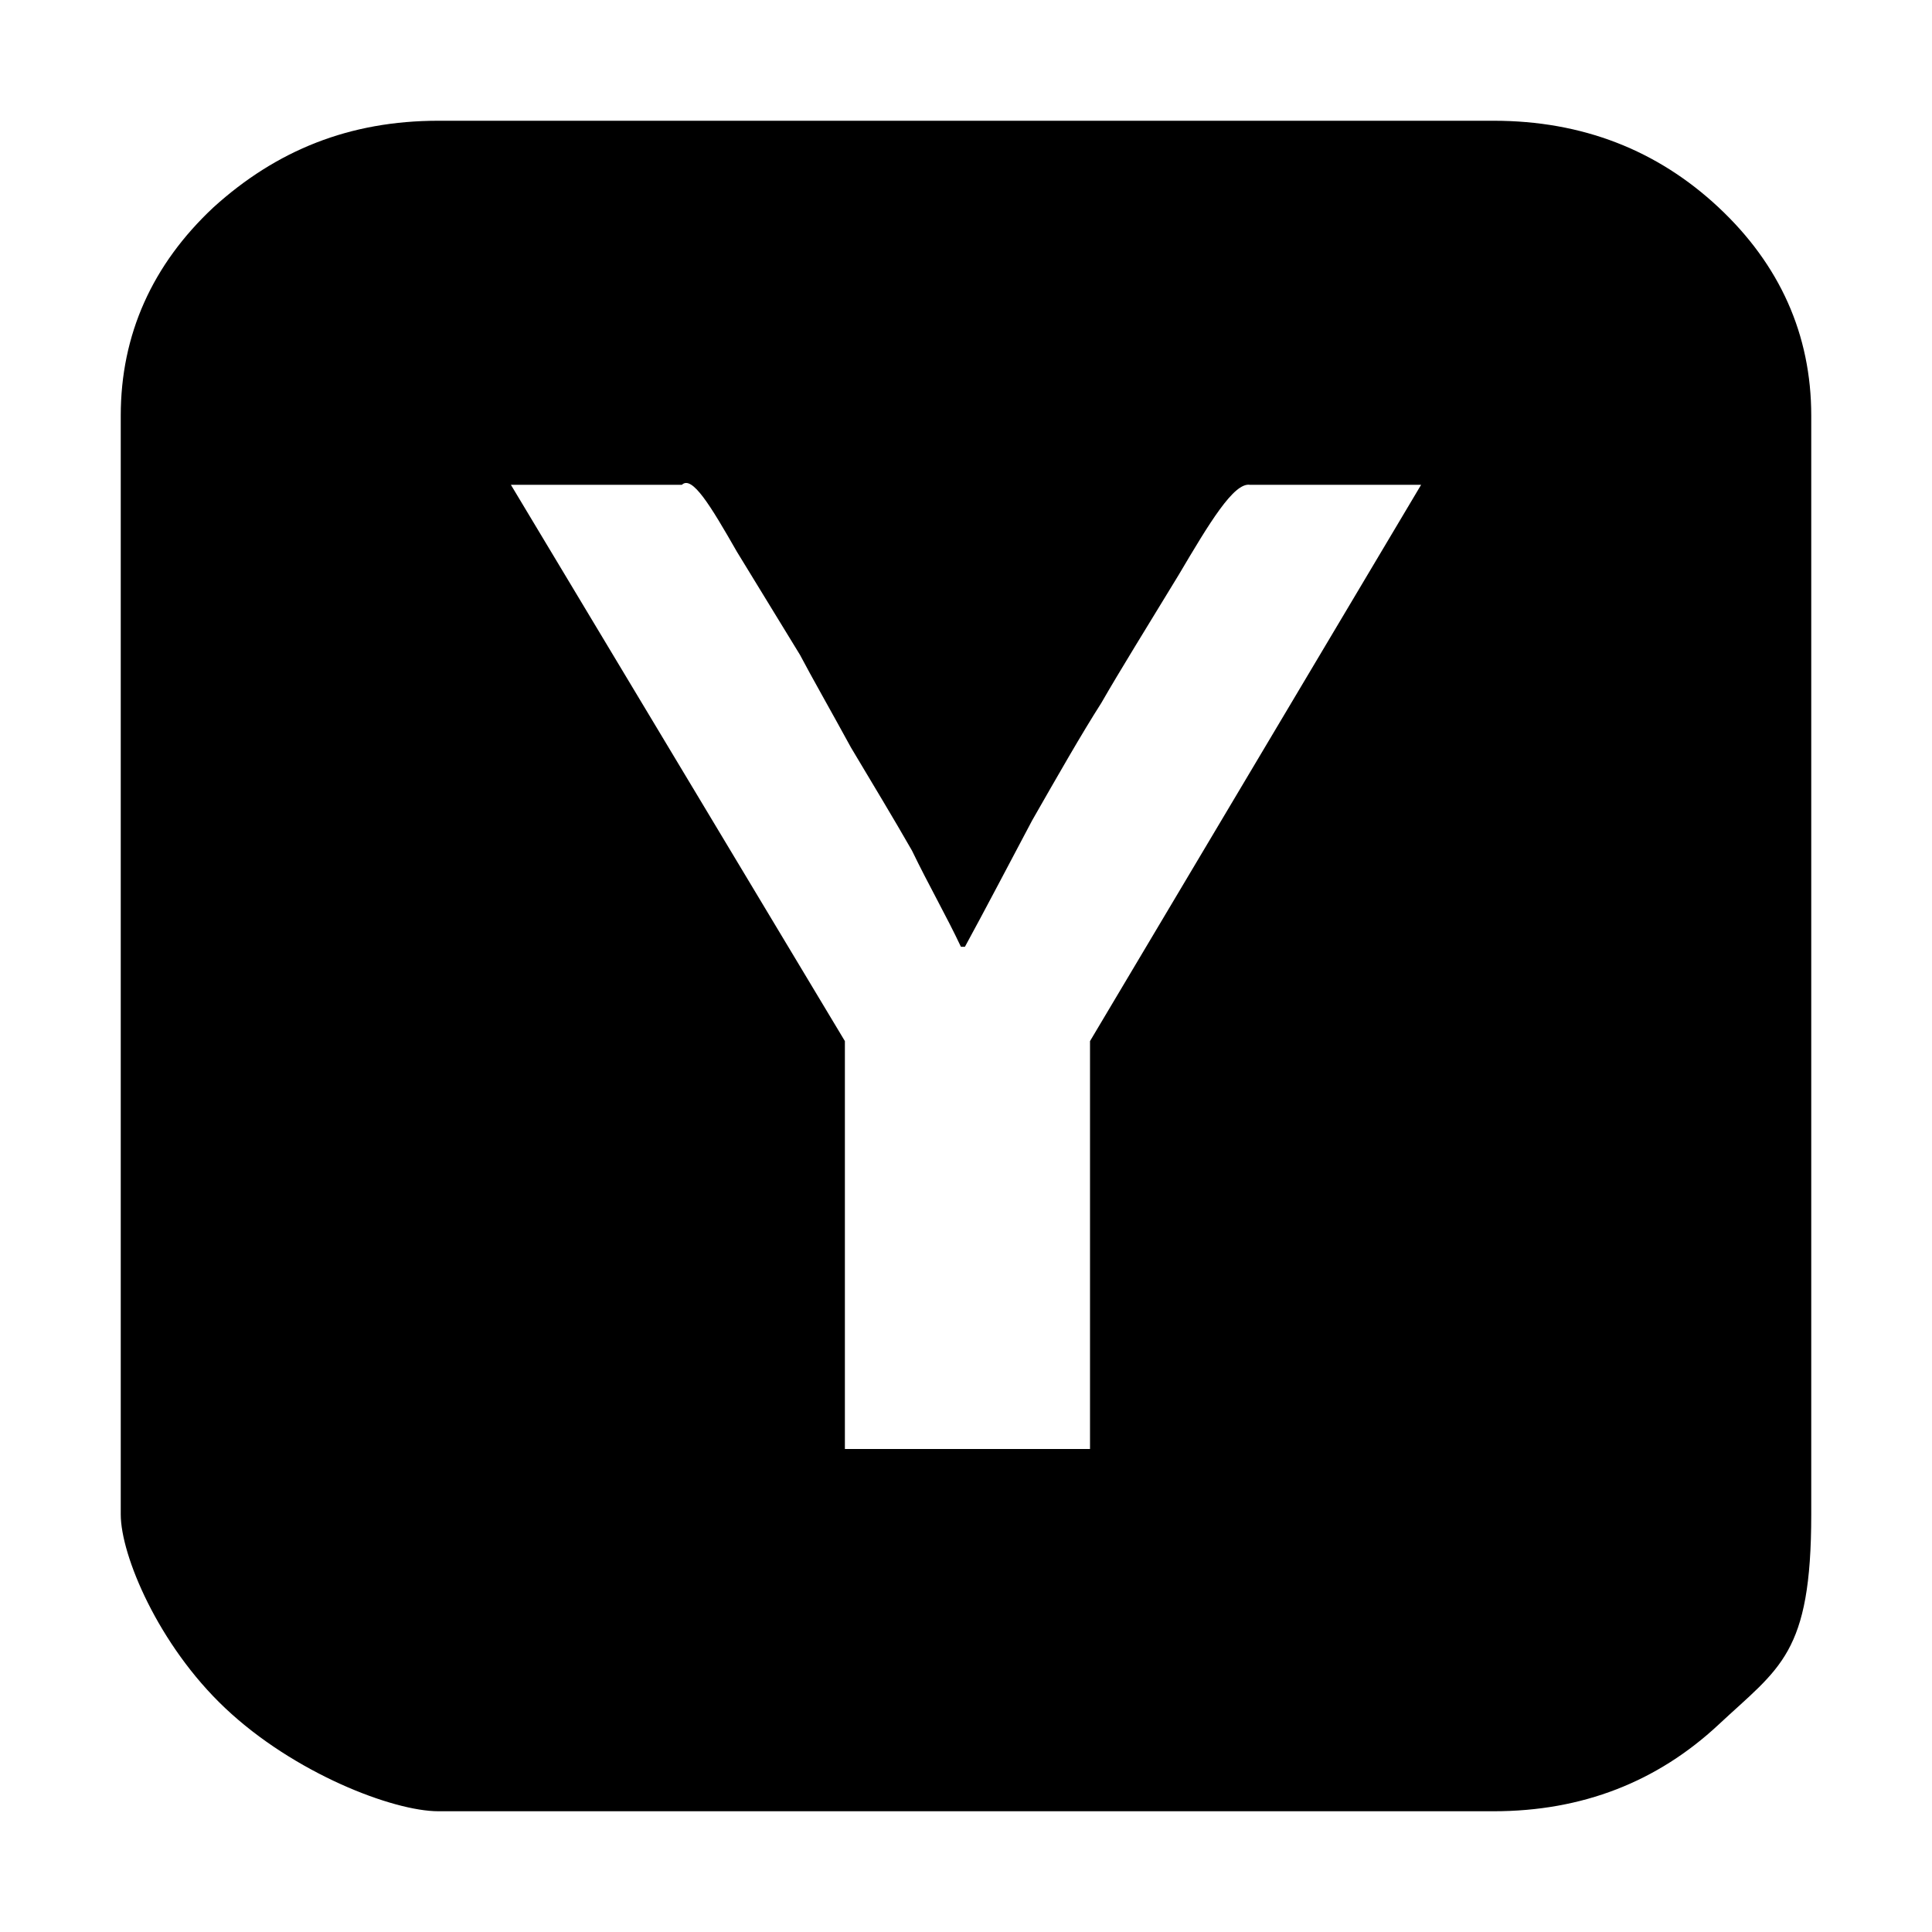
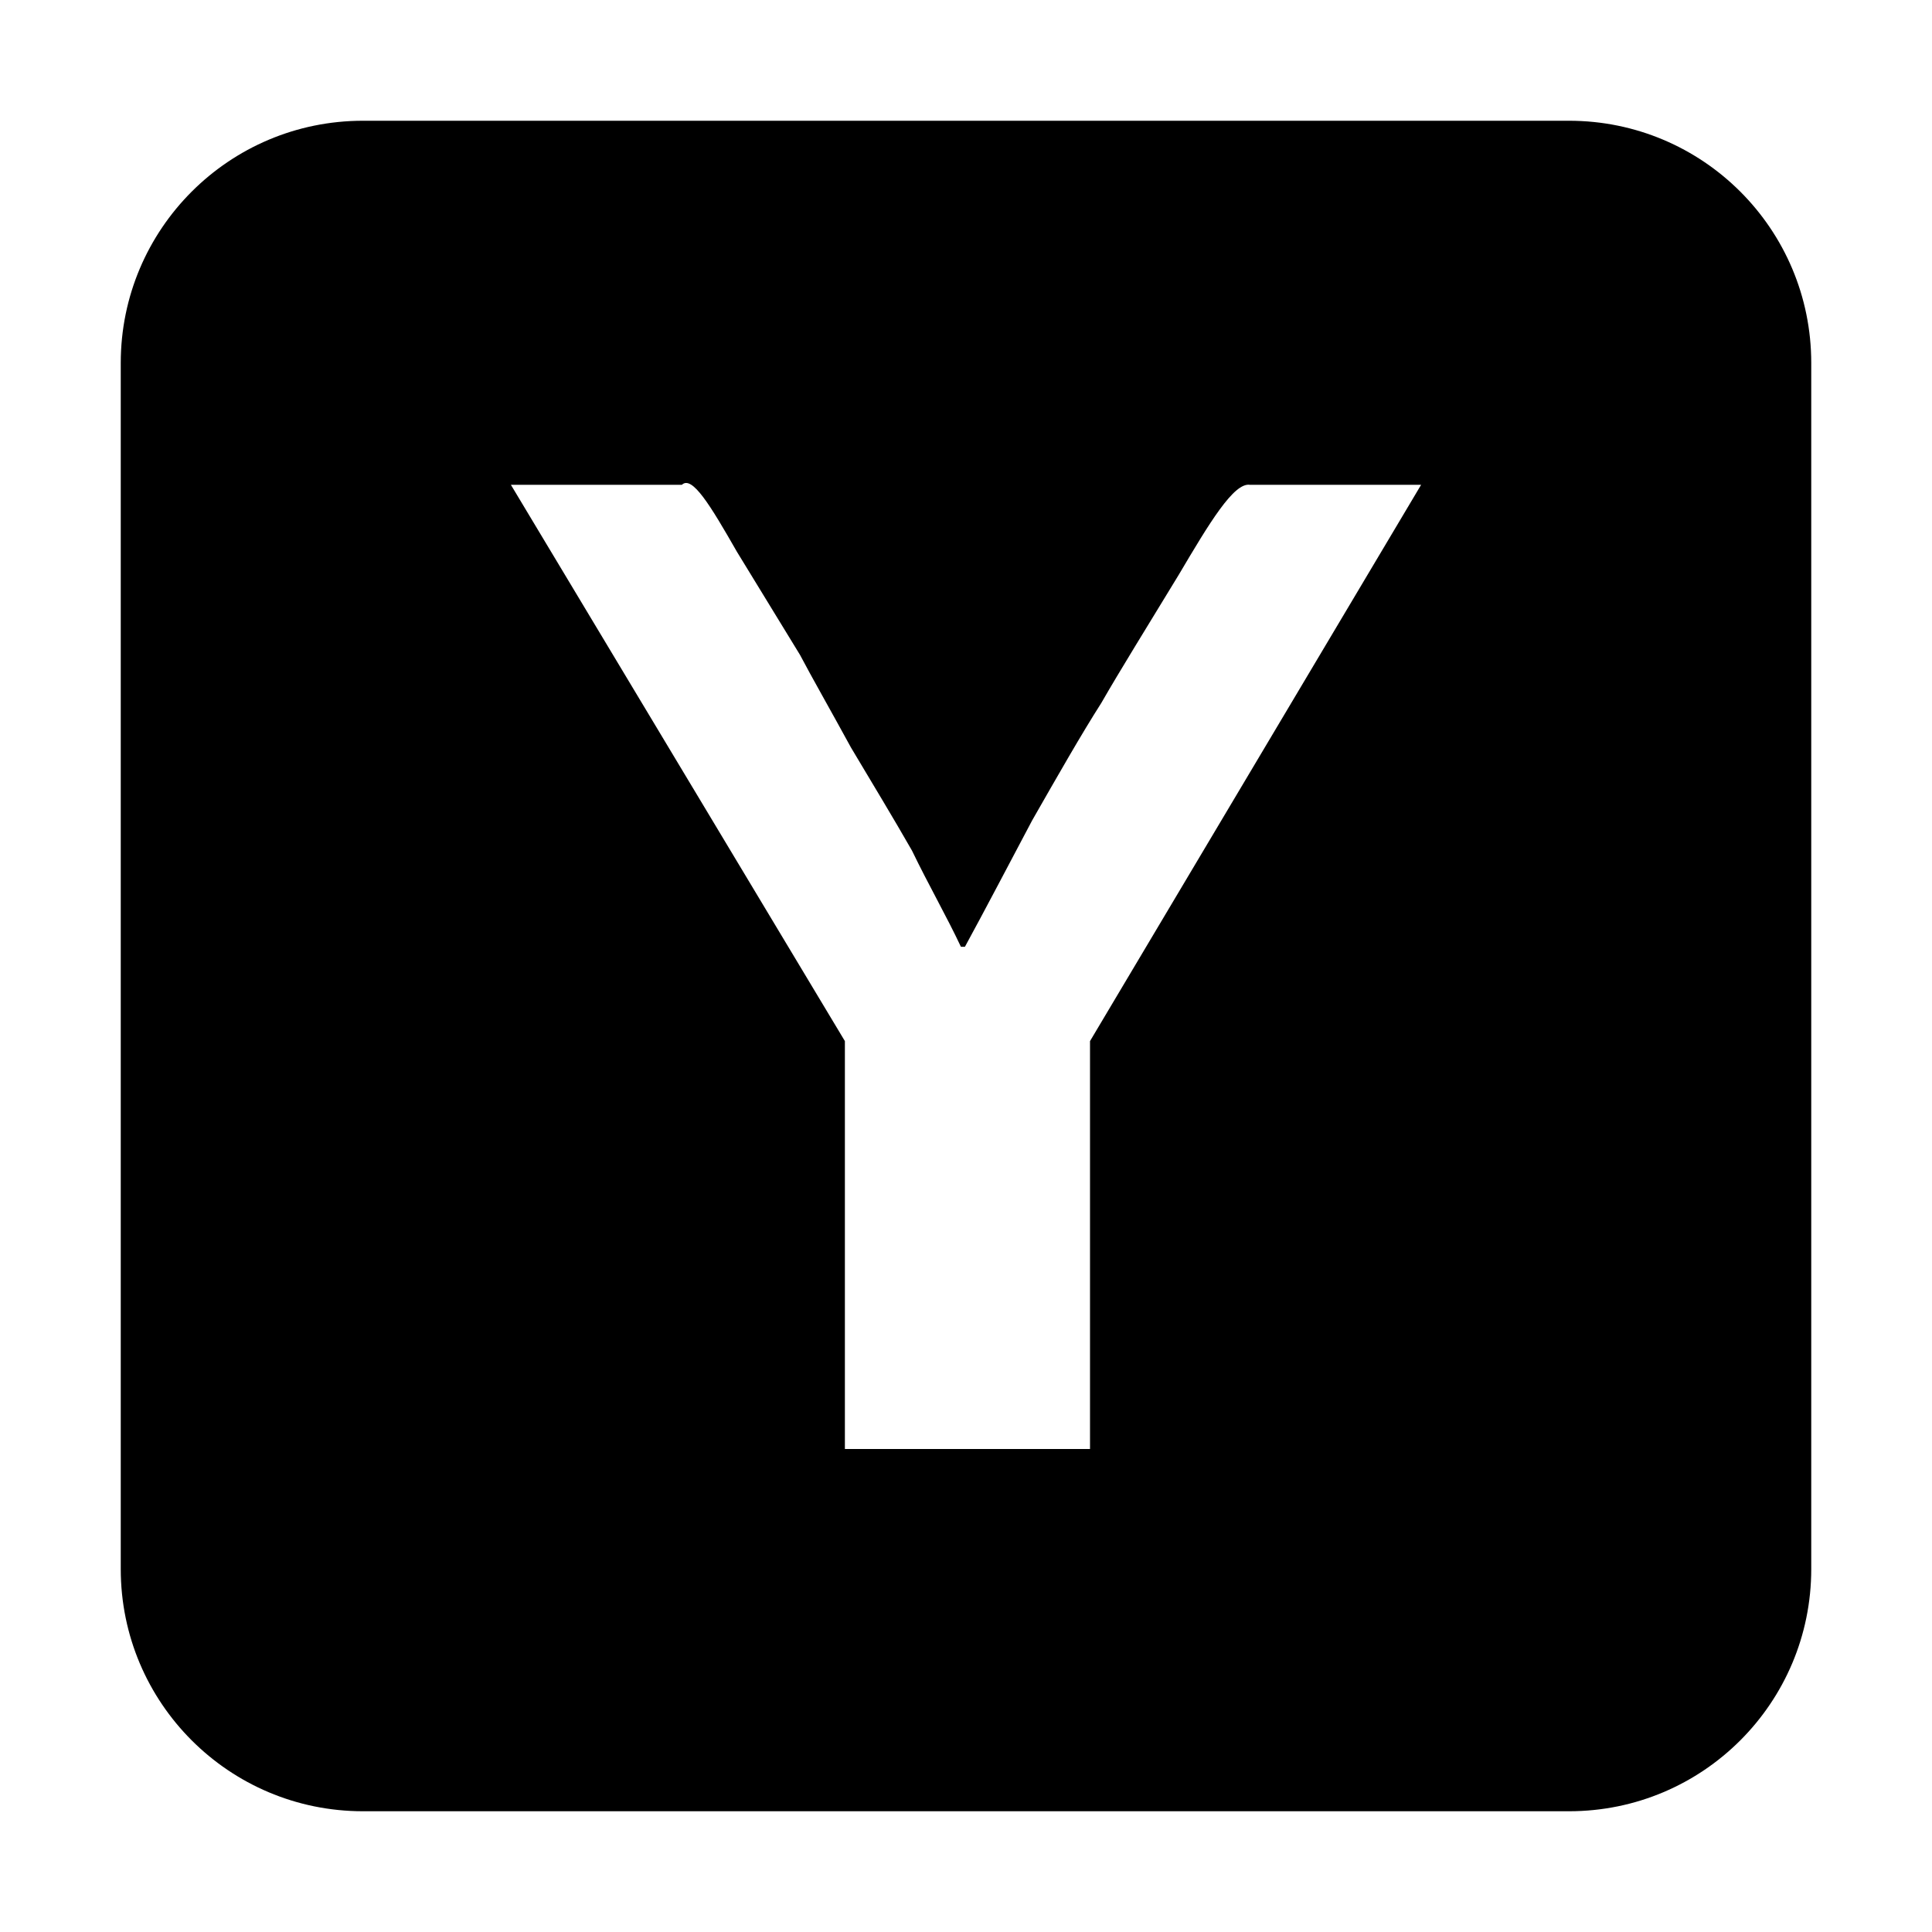
<svg xmlns="http://www.w3.org/2000/svg" width="16px" height="16px" viewBox="0 0 16 16" version="1.1">
  <defs />
  <g id="Icons" stroke="none" stroke-width="1" fill="none" fill-rule="evenodd">
-     <g id="Style-guide---Desktop---Icons-2" transform="translate(-340, -1444)">
-       <g id="kb-iconfont-identity-hn" transform="translate(340, 1444)">
+     <g id="Style-guide---Desktop---Icons-2" transform="translate(-340, -1539)">
+       <g id="kb-iconfont-identity-hn" transform="translate(340, 1539)">
        <rect id="icon-area" fill="#D8D8D8" opacity="0" x="0" y="0" width="16" height="16" />
-         <path d="M1.864,14.145 C2.436,14.686 3.256,15 3.63,15 L12.37,15 C13.105,15 13.726,14.755 14.232,14.283 C14.739,13.809 15,13.701 15,12.542 L15,3.442 C15,2.771 14.739,2.191 14.232,1.717 C13.726,1.244 13.105,1 12.37,1 L3.63,1 C2.895,1 2.29,1.244 1.768,1.717 C1.261,2.191 1,2.771 1,3.442 L1,12.542 C1,12.88 1.311,13.623 1.864,14.145 Z M6.102,4.568 C6.338,4.952 6.507,5.232 6.625,5.423 C6.726,5.615 6.878,5.88 7.047,6.19 C7.232,6.5 7.401,6.779 7.553,7.045 C7.688,7.325 7.84,7.59 7.958,7.841 L7.991,7.841 C8.16,7.531 8.345,7.177 8.548,6.794 C8.767,6.411 8.952,6.086 9.121,5.821 C9.273,5.556 9.493,5.202 9.762,4.76 C10.015,4.332 10.218,3.993 10.352,4.015 L11.769,4.015 L9.027,8.622 L9.027,12 L6.997,12 L6.997,8.622 L4.231,4.015 L5.647,4.015 C5.731,3.934 5.883,4.185 6.102,4.568 Z" id="Icon-hackernews" fill="#000000" />
+         <path d="M1,3.006 C1,1.898 1.897,1 3.006,1 L12.994,1 C14.102,1 15,1.897 15,3.006 L15,12.994 C15,14.102 14.103,15 12.994,15 L3.006,15 C1.898,15 1,14.103 1,12.994 L1,3.006 Z M6.102,4.568 C6.338,4.952 6.507,5.232 6.625,5.423 C6.726,5.615 6.878,5.88 7.047,6.19 C7.232,6.5 7.401,6.779 7.553,7.045 C7.688,7.325 7.84,7.59 7.958,7.841 L7.991,7.841 C8.16,7.531 8.345,7.177 8.548,6.794 C8.767,6.411 8.952,6.086 9.121,5.821 C9.273,5.556 9.493,5.202 9.762,4.76 C10.015,4.332 10.218,3.993 10.352,4.015 L11.769,4.015 L9.027,8.622 L9.027,12 L6.997,12 L6.997,8.622 L4.231,4.015 L5.647,4.015 C5.731,3.934 5.883,4.185 6.102,4.568 Z" id="Icon-hackernews" fill="#000000" />
      </g>
    </g>
  </g>
</svg>
